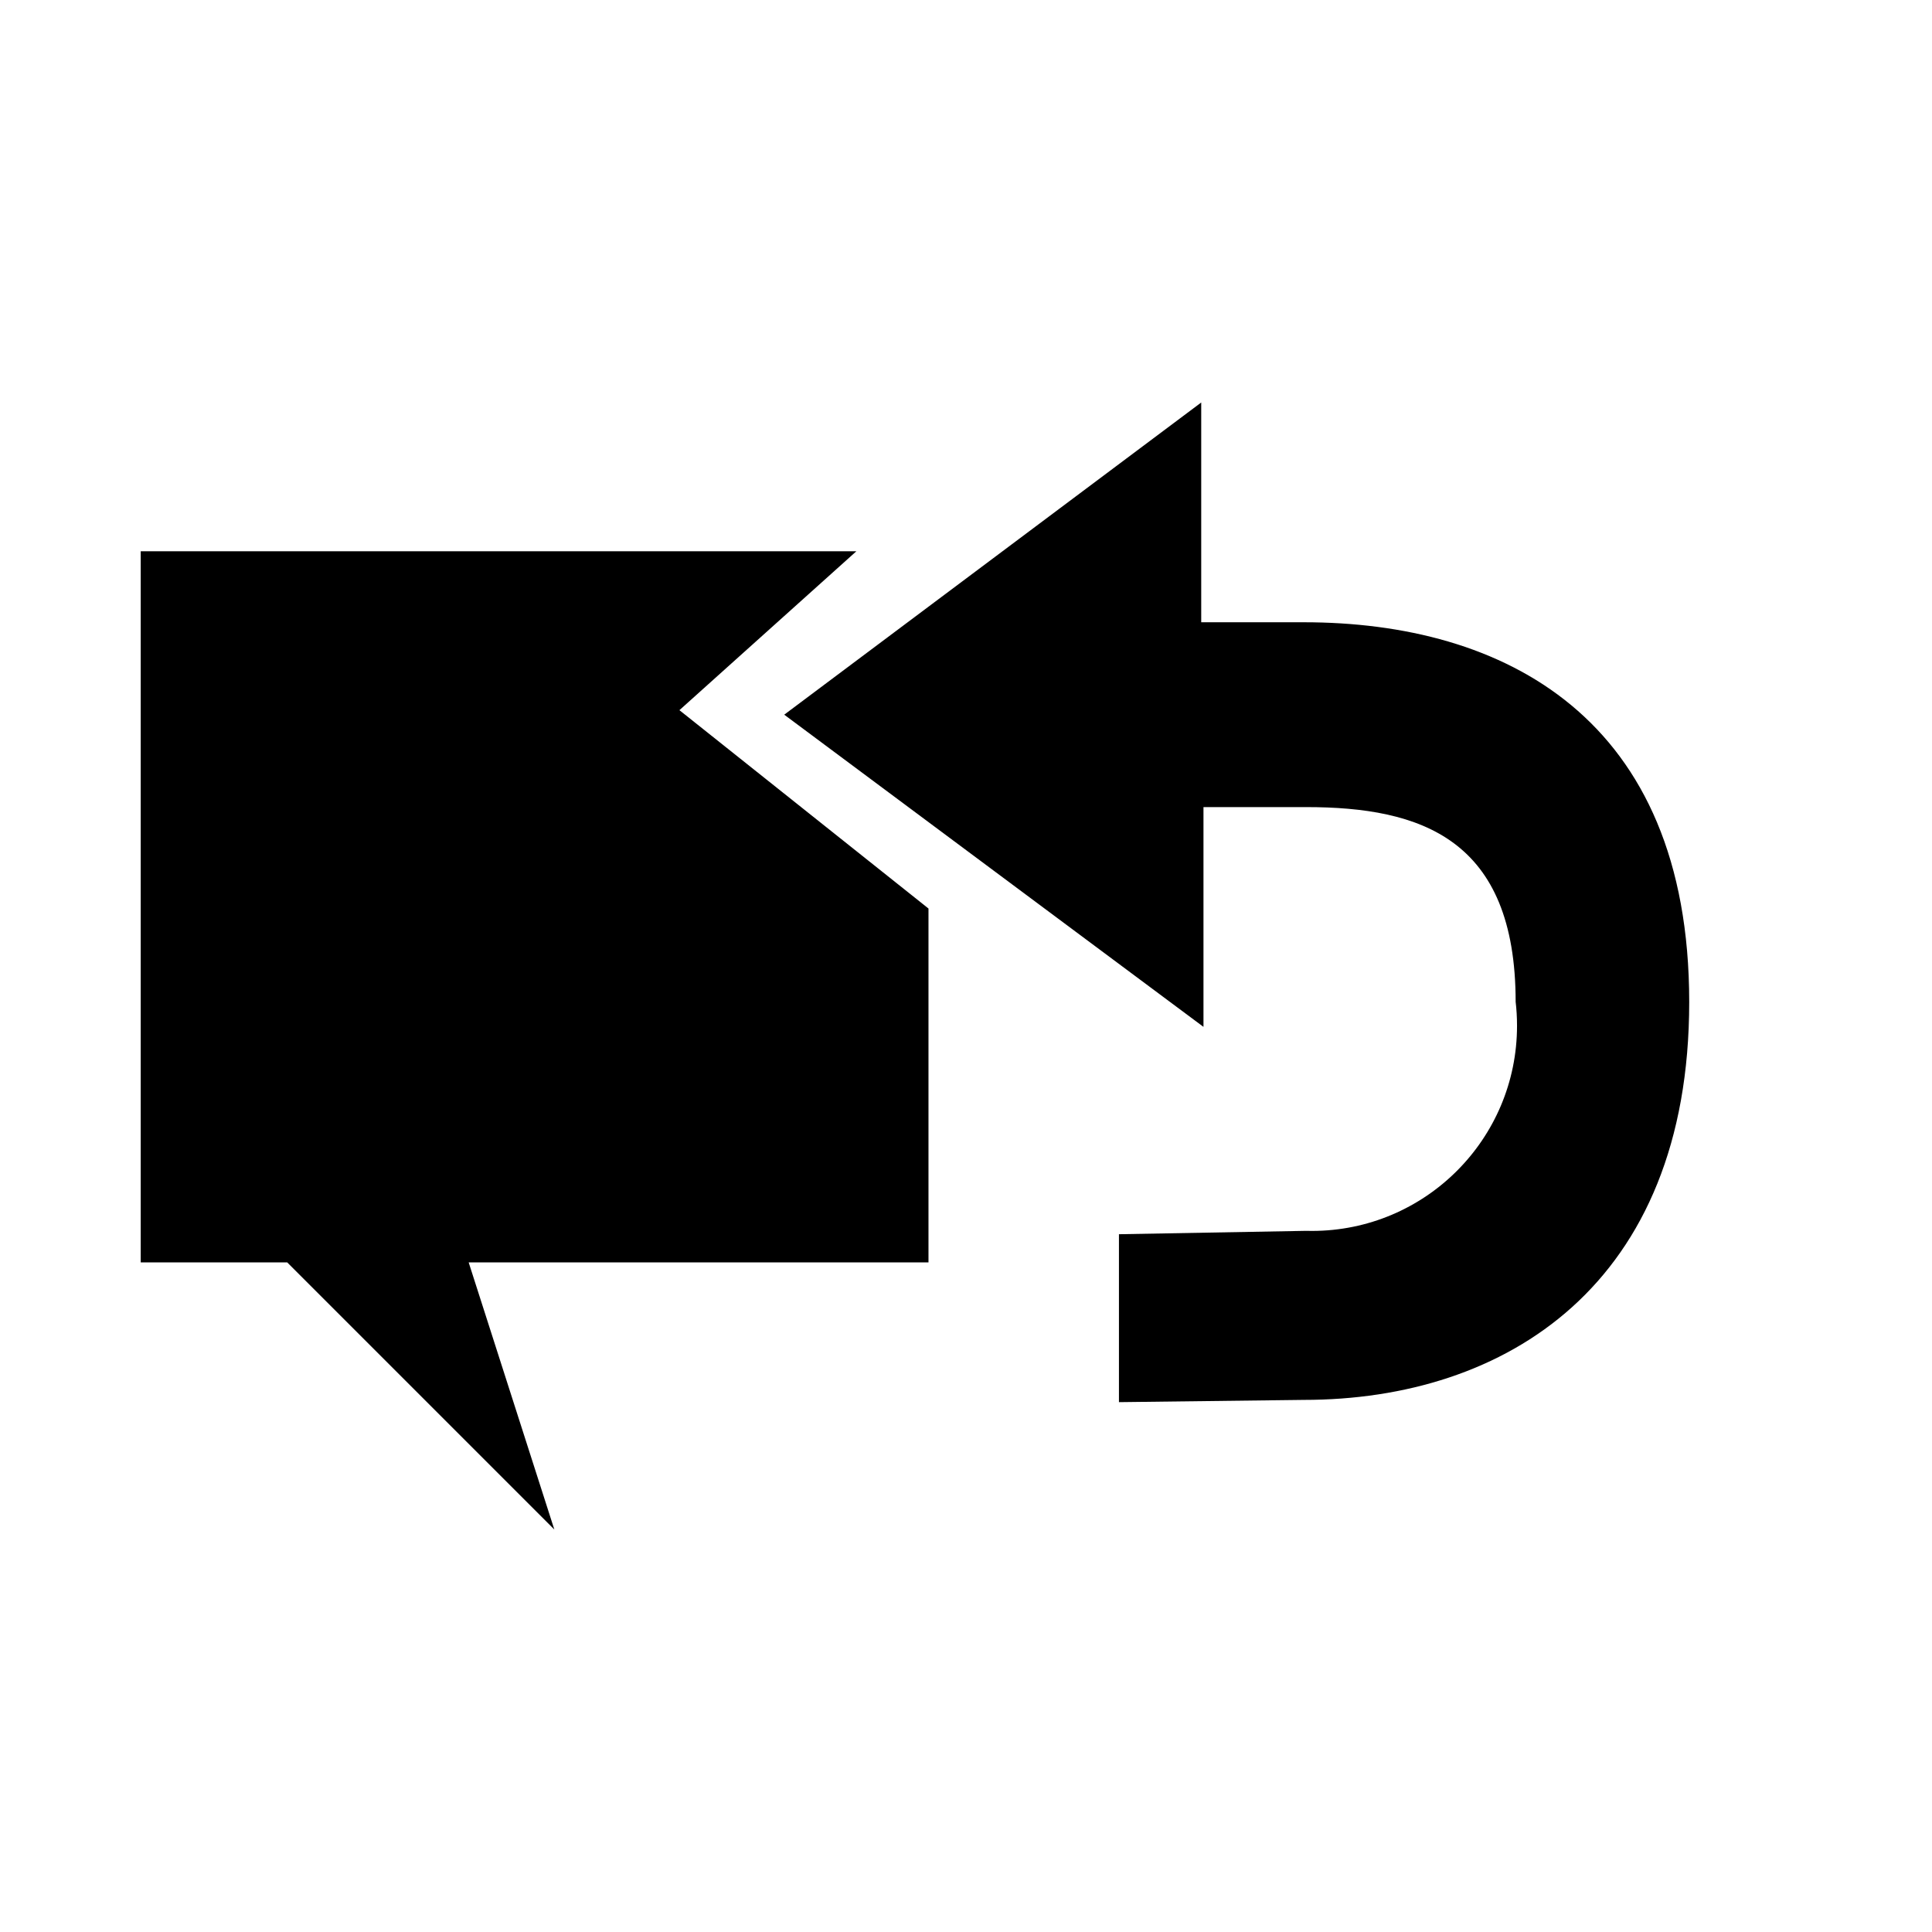
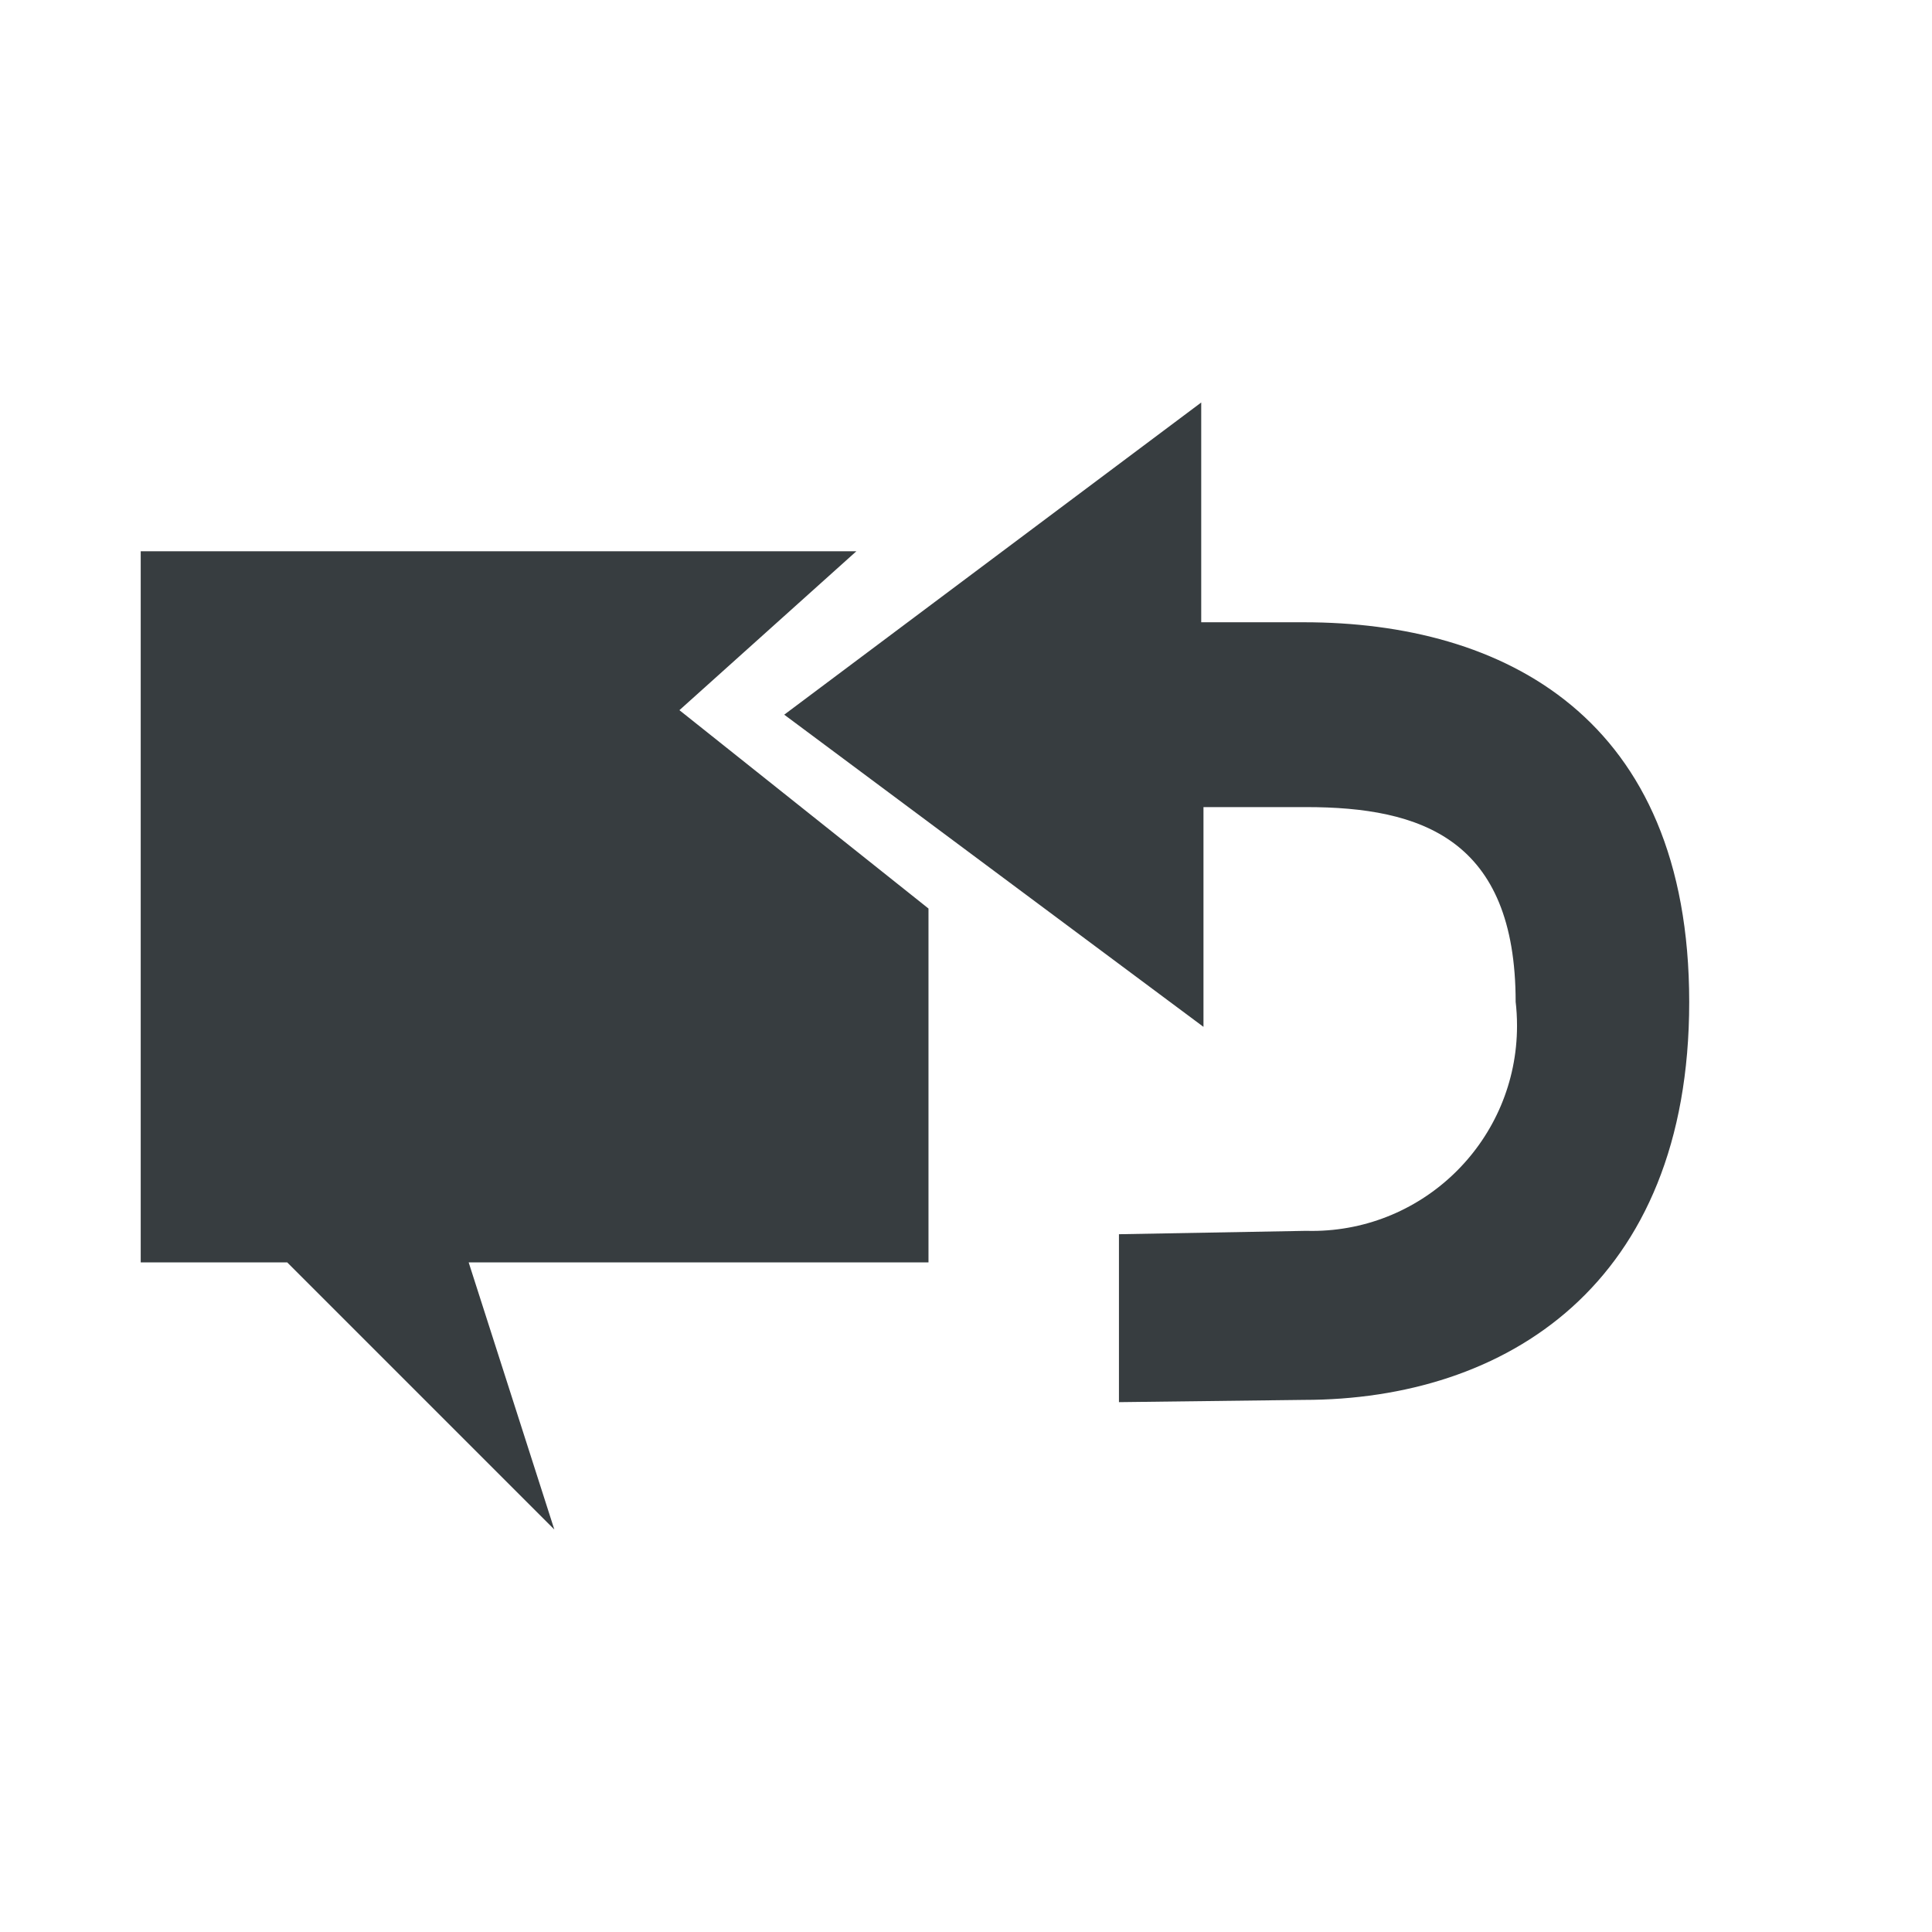
<svg xmlns="http://www.w3.org/2000/svg" width="24" height="24" viewBox="0 0 24 24" fill="none">
-   <path d="M1.748 6.848V15.682H3.568L6.886 19L5.822 15.682H11.534V11.286L8.44 8.822L10.638 6.848H1.748ZM13.9 17.39V15.332L16.224 15.29C16.246 15.291 16.271 15.291 16.297 15.291C17.704 15.291 18.845 14.15 18.845 12.743C18.845 12.639 18.839 12.536 18.827 12.436L18.828 12.448C18.828 10.418 17.652 10.026 16.224 10.026H14.95V12.756L9.742 8.878L14.922 5V7.73H16.196C18.674 7.73 20.984 8.906 20.984 12.448C20.984 15.962 18.702 17.39 16.196 17.39L13.9 17.418V17.39Z" fill="black" />
+   <path d="M1.748 6.848V15.682H3.568L6.886 19L5.822 15.682H11.534V11.286L8.44 8.822L10.638 6.848H1.748ZM13.9 17.39V15.332L16.224 15.29C16.246 15.291 16.271 15.291 16.297 15.291C17.704 15.291 18.845 14.15 18.845 12.743C18.845 12.639 18.839 12.536 18.827 12.436L18.828 12.448C18.828 10.418 17.652 10.026 16.224 10.026H14.95V12.756L9.742 8.878L14.922 5V7.73H16.196C18.674 7.73 20.984 8.906 20.984 12.448C20.984 15.962 18.702 17.39 16.196 17.39L13.9 17.418V17.39Z" fill="#373D40" />
</svg>
